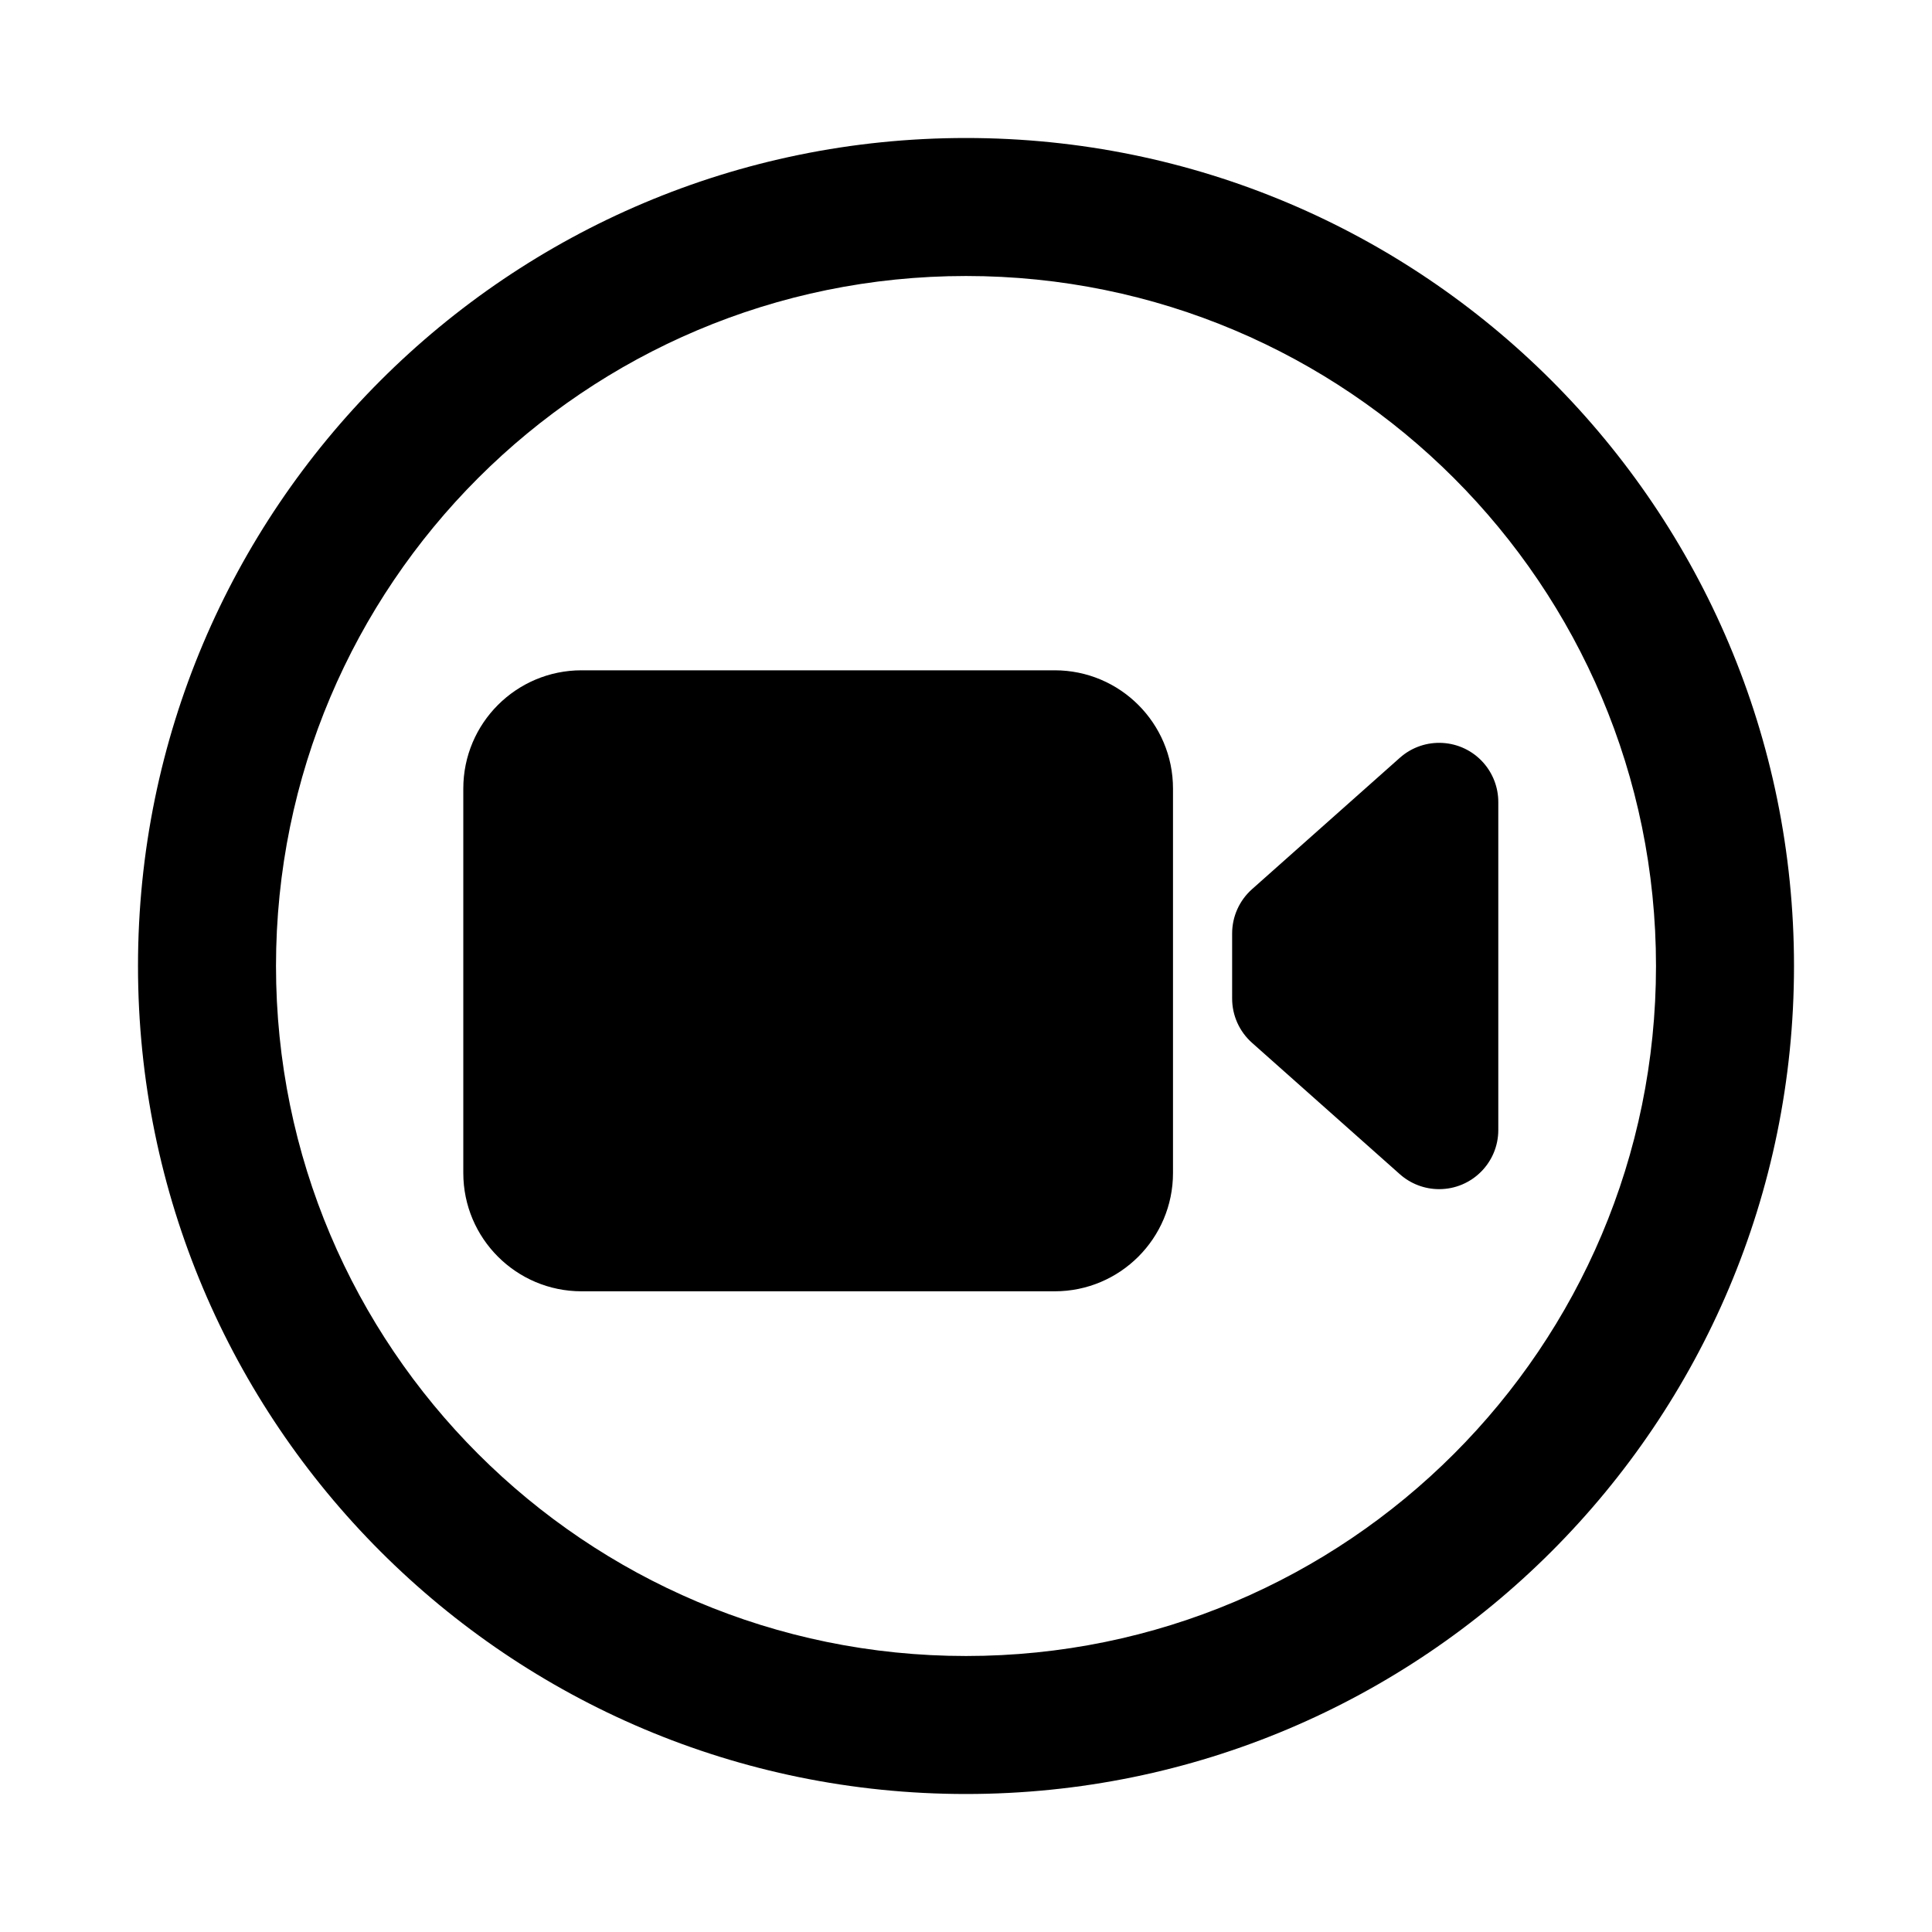
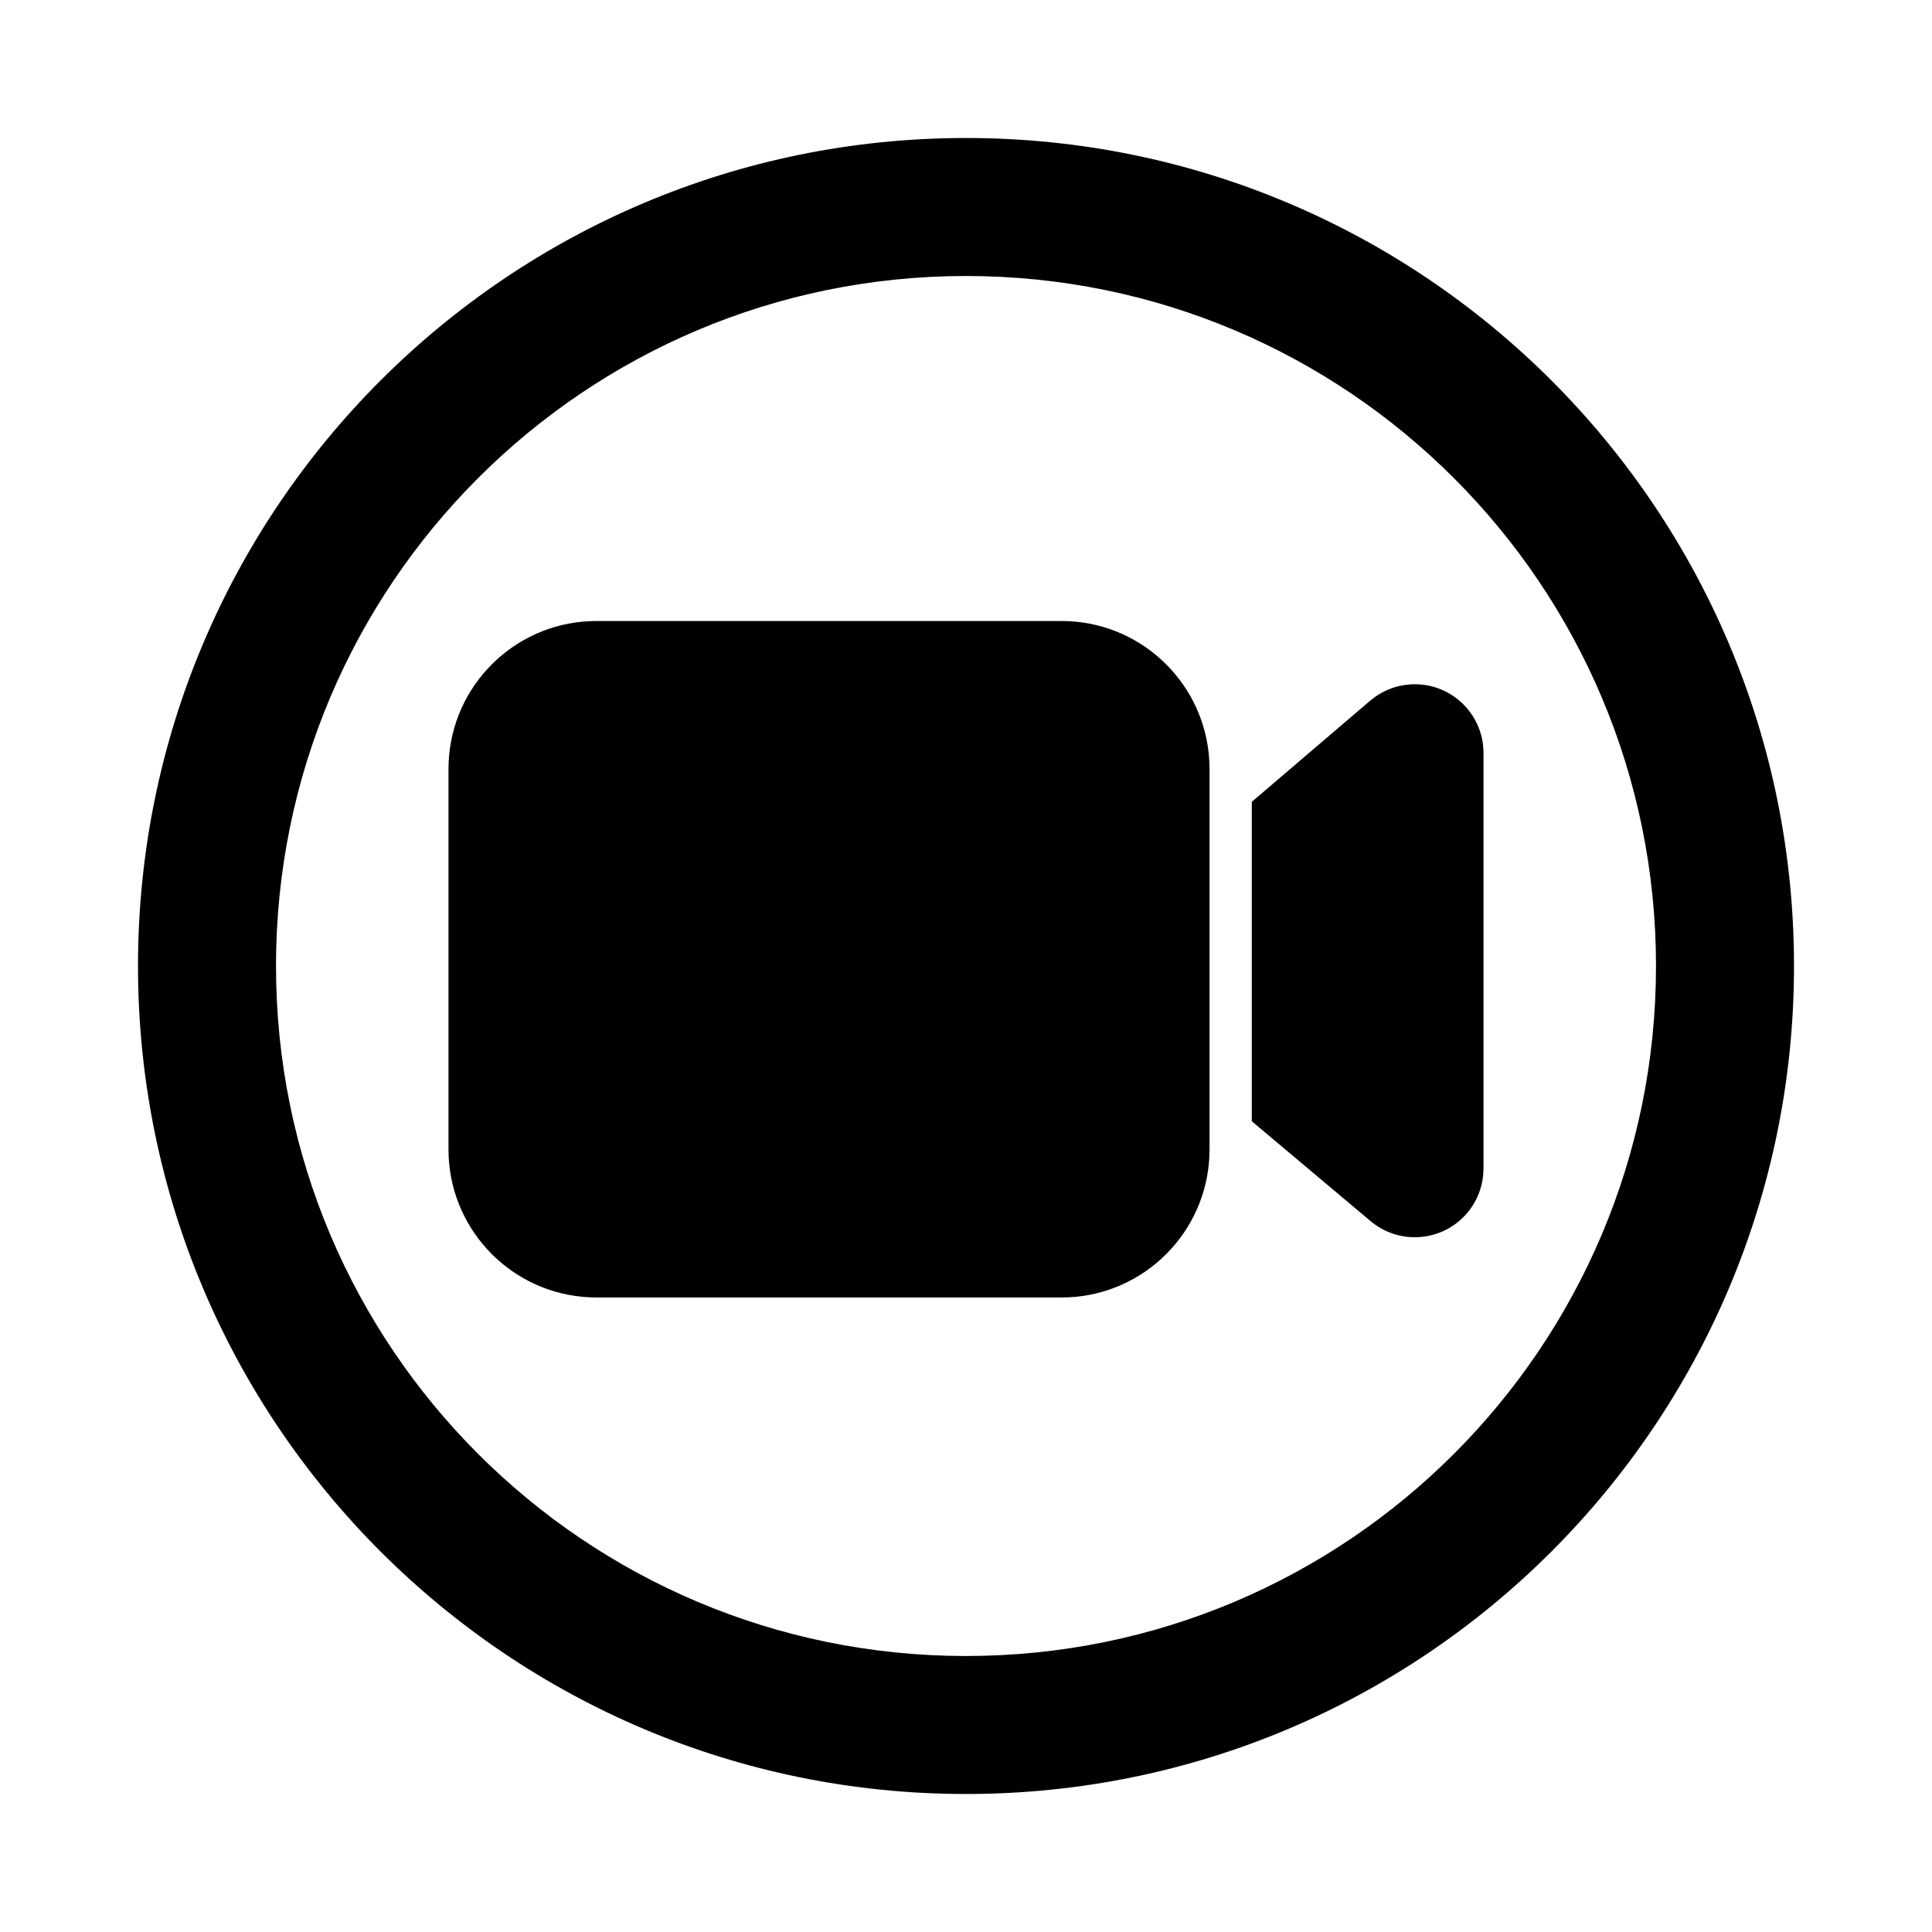
<svg xmlns="http://www.w3.org/2000/svg" width="56" height="56" viewBox="0 0 56 56">
-   <path d="M24,0 C37.255,0 48,10.745 48,24 C48,37.255 37.255,48 24,48 C10.745,48 0,37.255 0,24 C0,10.745 10.745,0 24,0 Z M24,4 C12.954,4 4,12.954 4,24 C4,35.046 12.954,44 24,44 C35.046,44 44,35.046 44,24 C44,12.954 35.046,4 24,4 Z M26.571,15.429 C28.465,15.429 30,16.964 30,18.857 L30,30 C30,31.894 28.465,33.429 26.571,33.429 L12.857,33.429 C10.964,33.429 9.429,31.894 9.429,30 L9.429,18.857 C9.429,16.964 10.964,15.429 12.857,15.429 L26.571,15.429 Z M38.996,18.107 C39.274,18.421 39.429,18.826 39.429,19.246 L39.429,28.754 C39.429,29.701 38.661,30.468 37.714,30.468 C37.294,30.468 36.889,30.314 36.575,30.035 L32.29,26.226 C31.924,25.9 31.714,25.434 31.714,24.944 L31.714,23.056 C31.714,22.566 31.924,22.1 32.29,21.774 L36.575,17.965 C37.283,17.336 38.367,17.399 38.996,18.107 Z" transform="translate(4 4)" />
+   <path d="M24,0 C37.255,0 48,10.745 48,24 C48,37.255 37.255,48 24,48 C10.745,48 0,37.255 0,24 C0,10.745 10.745,0 24,0 Z M24,4 C12.954,4 4,12.954 4,24 C4,35.046 12.954,44 24,44 C35.046,44 44,35.046 44,24 C44,12.954 35.046,4 24,4 Z M26.769,14 L26.977,14.005 C29.181,14.11 30.948,15.878 31.054,18.081 L31.059,18.289 L31.059,29.318 L31.054,29.526 C30.948,31.73 29.181,33.498 26.977,33.603 L26.769,33.608 L13.289,33.608 L13.081,33.603 C10.878,33.498 9.11,31.73 9.005,29.526 L9,29.318 L9,18.289 L9.005,18.081 C9.11,15.878 10.878,14.11 13.081,14.005 L13.289,14 L26.769,14 Z M37.009,15.833 L37.166,15.839 C38.103,15.913 38.858,16.635 38.982,17.556 L38.997,17.712 L39,17.825 L39,29.871 L38.992,30.046 C38.957,30.452 38.797,30.838 38.533,31.152 C37.889,31.918 36.792,32.077 35.965,31.567 L35.822,31.47 L35.727,31.395 L32.284,28.5 L32.284,19.241 L35.715,16.31 L35.859,16.199 C36.106,16.024 36.389,15.908 36.687,15.859 L36.867,15.838 L37.009,15.833 Z" transform="translate(4 4)" />
</svg>
